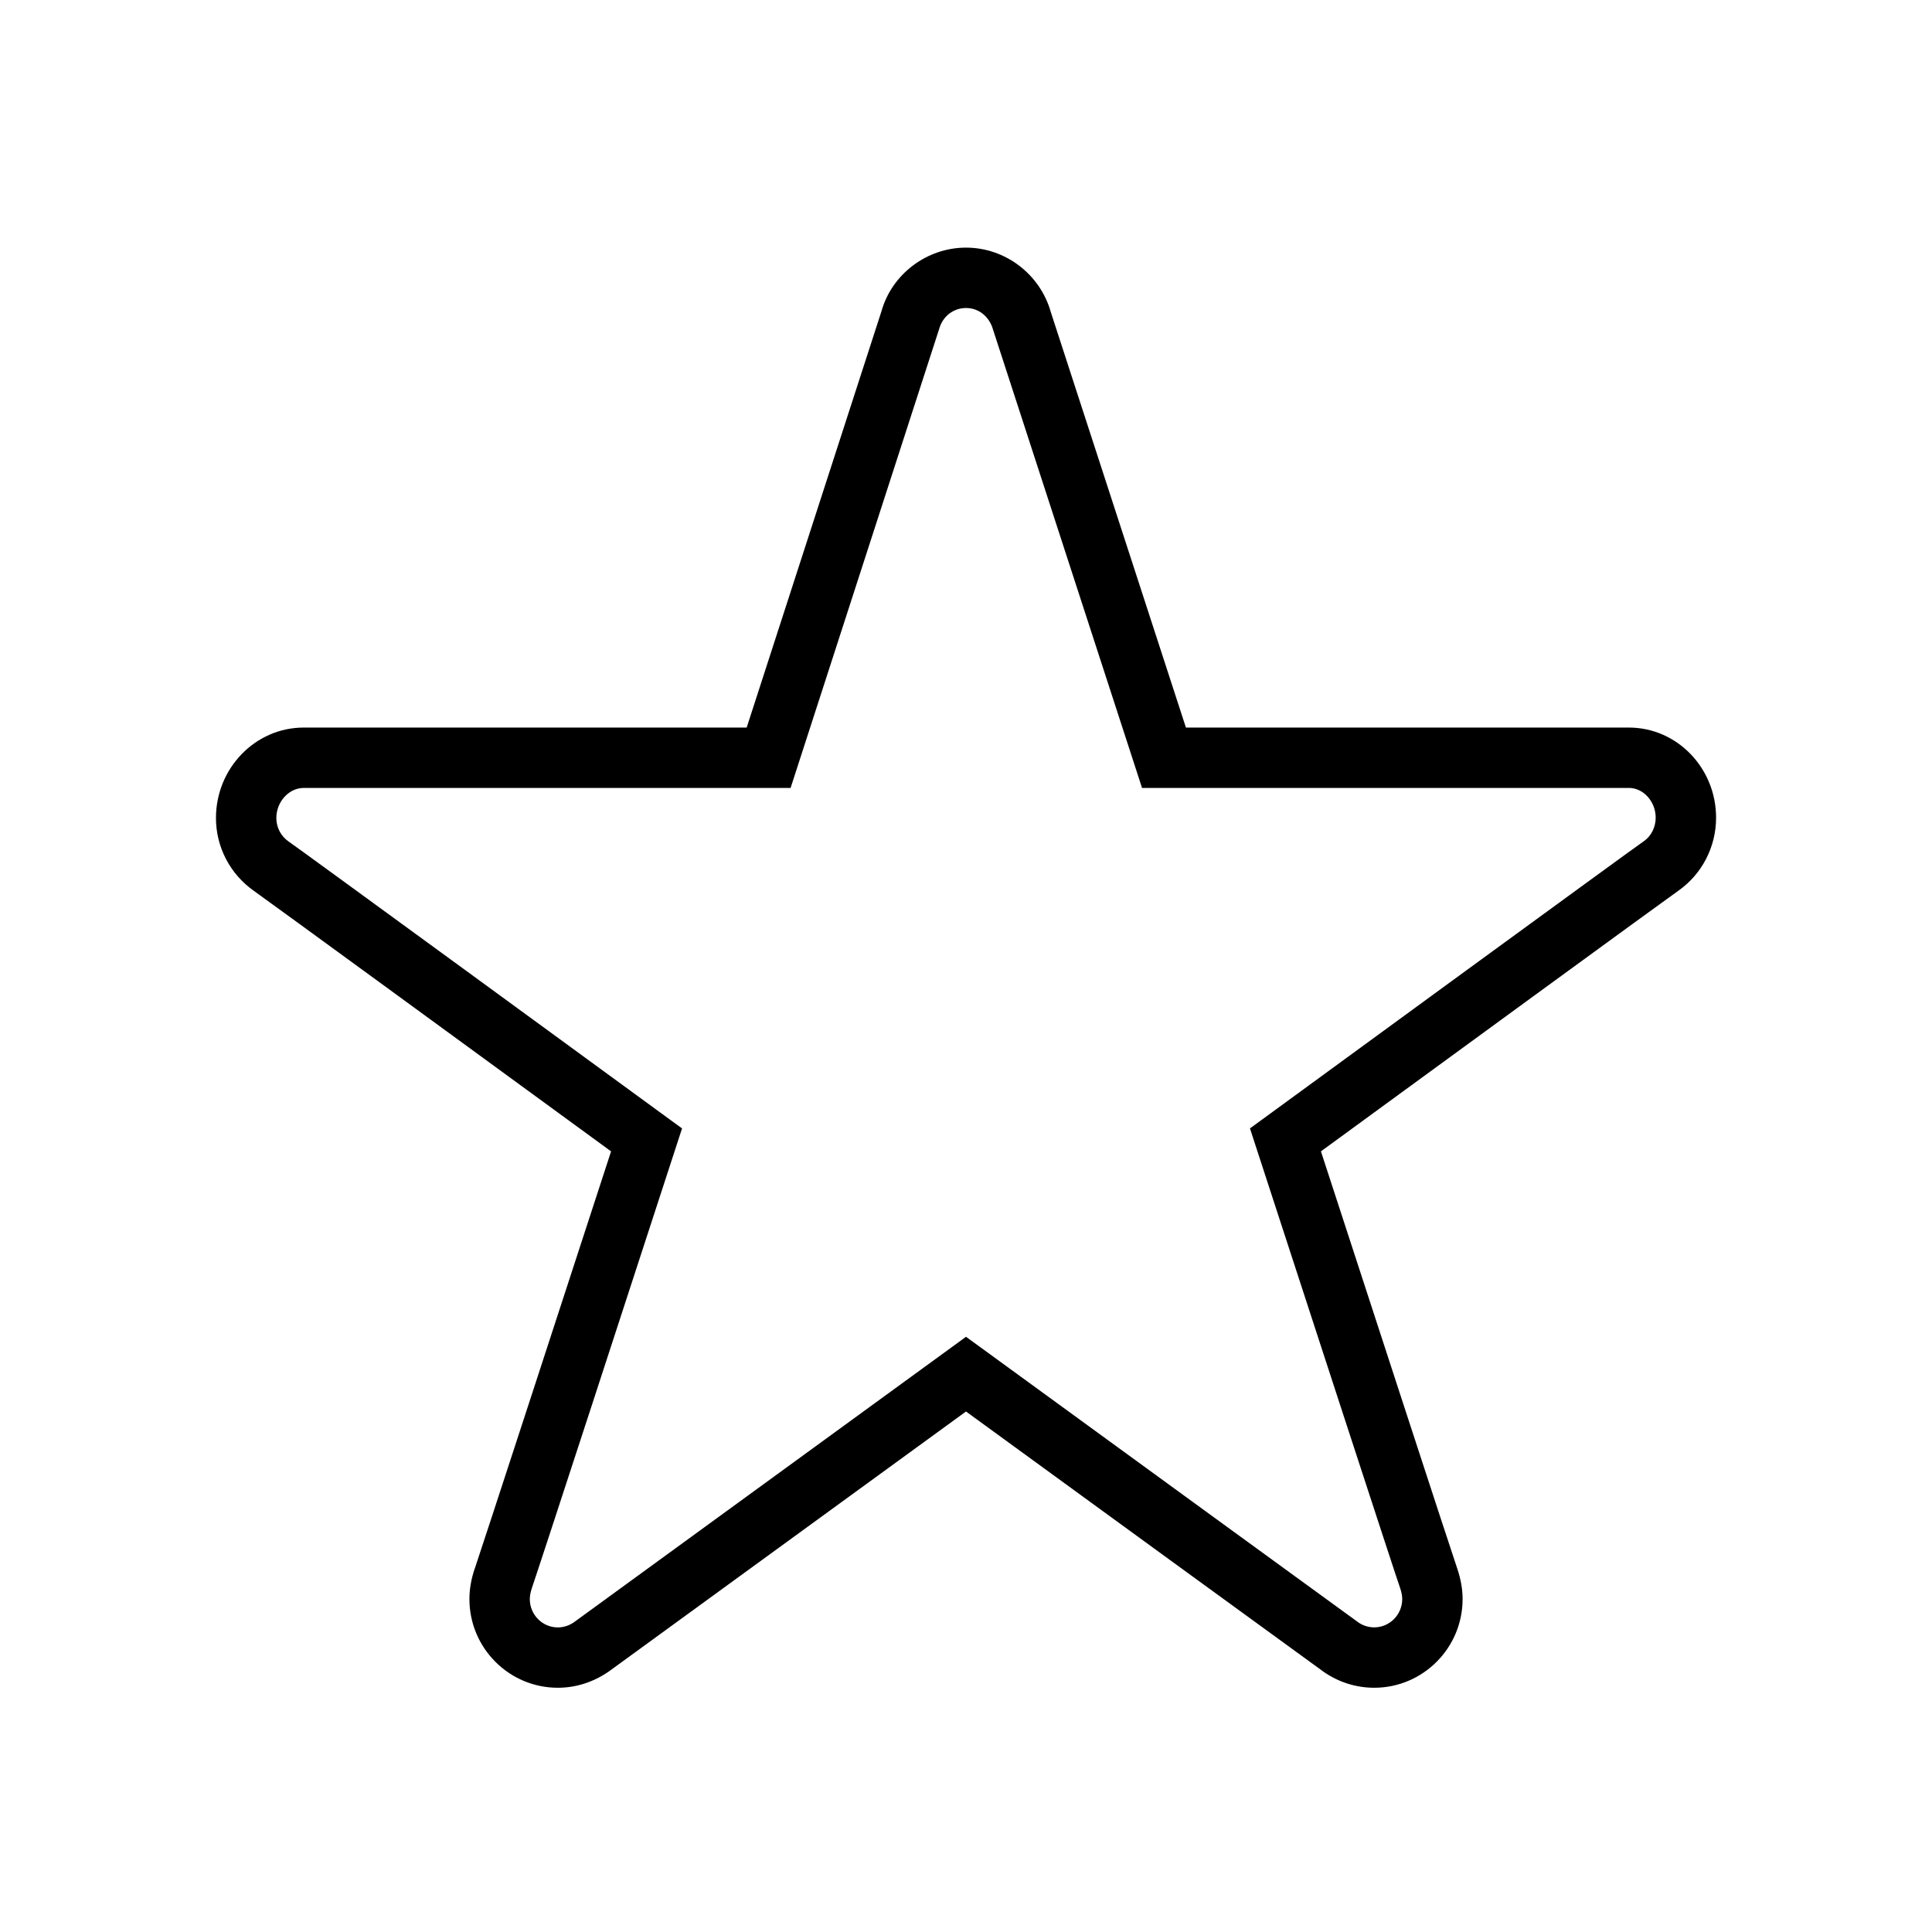
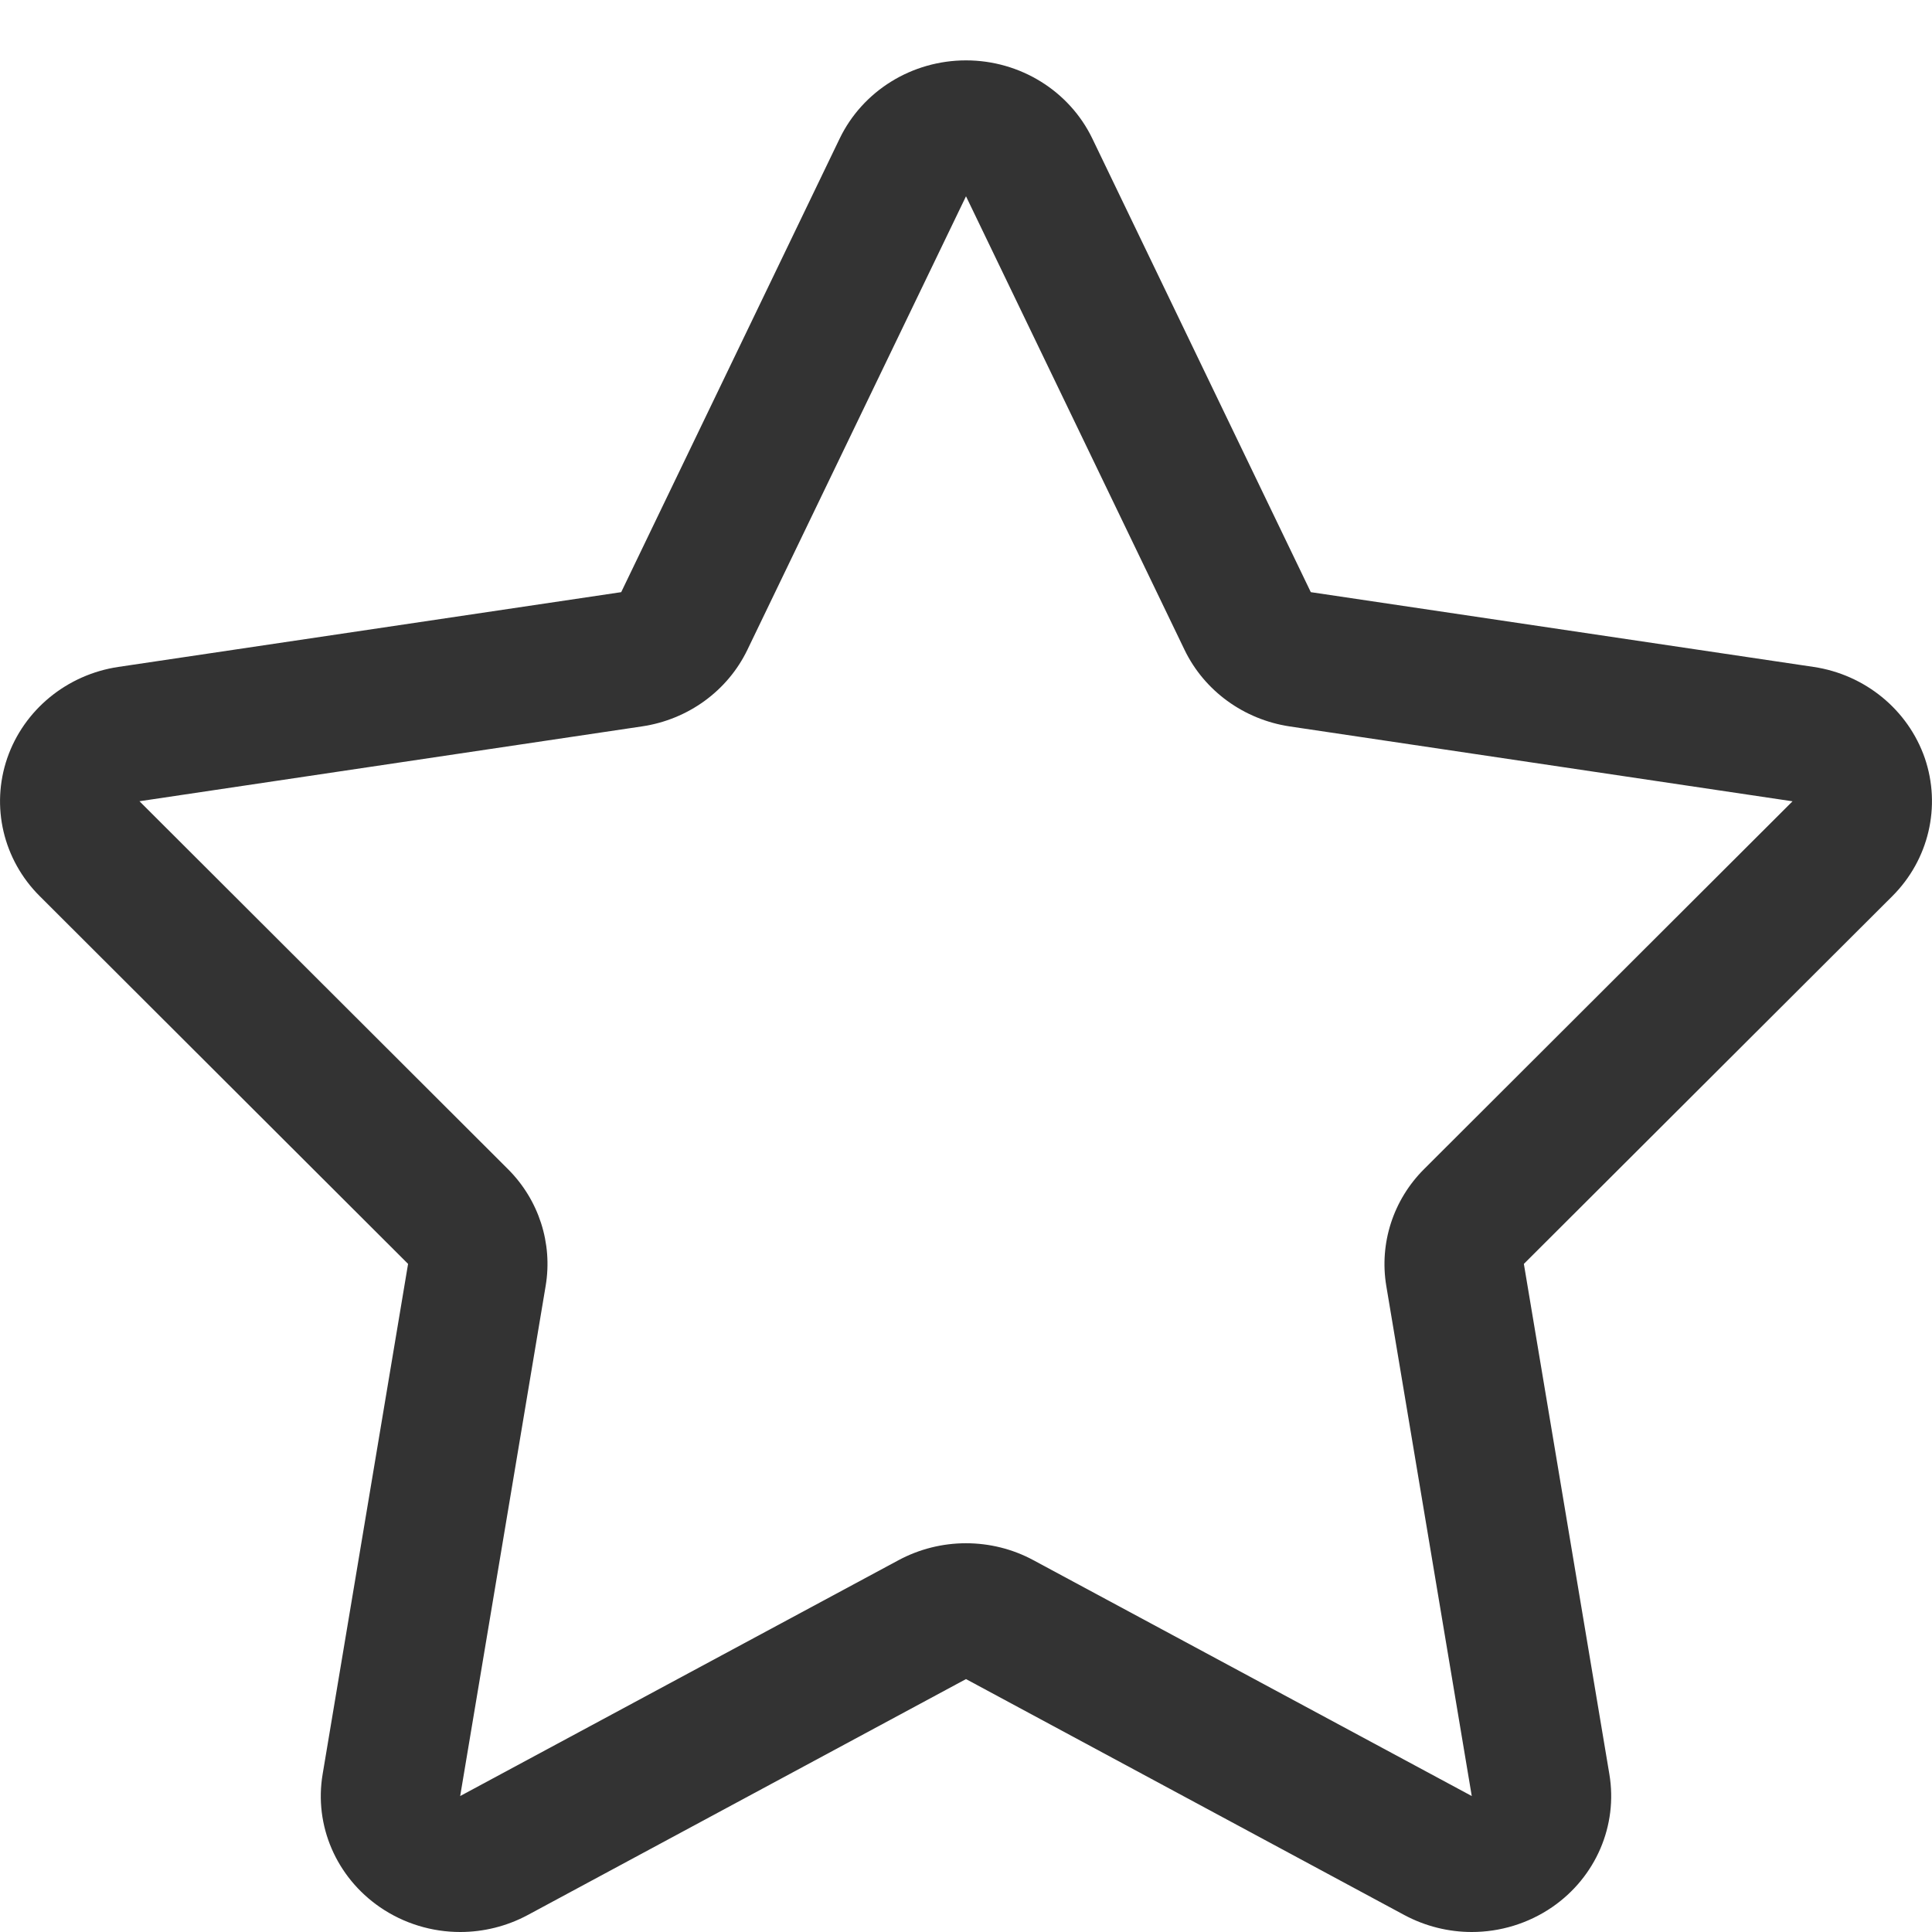
- <svg xmlns="http://www.w3.org/2000/svg" enable-background="new 0 0 128 128" height="128px" id="Layer_1" version="1.1" viewBox="0 0 128 128" width="128px" xml:space="preserve">
-   <path d="M91.046,111.818c-1.19,0-2.347-0.361-3.341-1.049C87.188,110.402,68.92,97.098,64,93.515L40.336,110.74  c-1.039,0.717-2.194,1.078-3.382,1.078c-3.228,0-5.854-2.636-5.854-5.877c0-0.639,0.114-1.305,0.339-1.98l0.038-0.105  c0.253-0.71,6.214-18.996,9.008-27.575c-7.342-5.364-23.014-16.808-23.653-17.25c-1.589-1.114-2.524-2.915-2.524-4.834  c0-3.305,2.608-5.994,5.815-5.994h29.346l8.933-27.59c0.687-2.446,2.998-4.207,5.599-4.207c2.604,0,4.915,1.762,5.622,4.283  l8.947,27.514h29.35c3.185,0,5.775,2.679,5.775,5.974c0,1.932-0.936,3.74-2.502,4.838c-0.671,0.463-16.339,11.903-23.678,17.265  c2.797,8.586,8.764,26.887,9.025,27.621c0.246,0.727,0.361,1.396,0.361,2.041C96.901,109.183,94.274,111.818,91.046,111.818z   M64,88.566l1.178,0.856c8.396,6.116,24.391,17.764,24.824,18.072c0.299,0.206,0.669,0.323,1.044,0.323  c1.023,0,1.855-0.842,1.855-1.877c0-0.209-0.045-0.447-0.133-0.709c-0.148-0.371-6.698-20.473-9.506-29.094l-0.449-1.378  l1.171-0.854c2.486-1.818,24.313-17.764,24.944-18.188c0.468-0.329,0.766-0.913,0.766-1.541c0-1.069-0.813-1.974-1.775-1.974H75.663  l-9.869-30.355c-0.252-0.894-0.964-1.441-1.794-1.441c-0.829,0-1.541,0.549-1.771,1.366l-9.85,30.431H20.123  c-0.984,0-1.815,0.914-1.815,1.994c0,0.617,0.298,1.193,0.797,1.543c0.6,0.403,22.425,16.349,24.911,18.167l1.171,0.854  l-0.449,1.379c-2.716,8.344-8.937,27.436-9.504,29.086h0.001c-0.089,0.267-0.134,0.508-0.134,0.717c0,1.035,0.831,1.877,1.854,1.877  c0.38,0,0.74-0.114,1.071-0.342L64,88.566z" />
+ <svg xmlns="http://www.w3.org/2000/svg" enable-background="new 0 0 32 32" height="32px" id="Layer_1" version="1.1" viewBox="0 0 32 32" width="32px" xml:space="preserve">
+   <path d="M31.881,12.557c-0.277-0.799-0.988-1.384-1.844-1.511l-8.326-1.238l-3.619-7.514  C17.711,1.505,16.896,1,16,1c-0.896,0-1.711,0.505-2.092,1.294l-3.619,7.514l-8.327,1.238c-0.855,0.127-1.566,0.712-1.842,1.511  c-0.275,0.801-0.067,1.683,0.537,2.285l6.102,6.092l-1.415,8.451C5.2,30.236,5.569,31.09,6.292,31.588  C6.689,31.861,7.156,32,7.623,32c0.384,0,0.769-0.094,1.118-0.281L16,27.811l7.26,3.908C23.609,31.906,23.994,32,24.377,32  c0.467,0,0.934-0.139,1.332-0.412c0.723-0.498,1.09-1.352,0.947-2.203l-1.416-8.451l6.104-6.092  C31.947,14.239,32.154,13.357,31.881,12.557z M23.588,19.363c-0.512,0.51-0.744,1.229-0.627,1.934l1.416,8.451l-7.26-3.906  c-0.348-0.188-0.732-0.281-1.118-0.281c-0.384,0-0.769,0.094-1.117,0.281l-7.26,3.906l1.416-8.451  c0.118-0.705-0.114-1.424-0.626-1.934l-6.102-6.092l8.326-1.24c0.761-0.113,1.416-0.589,1.743-1.268L16,3.251l3.62,7.513  c0.328,0.679,0.982,1.154,1.742,1.268l8.328,1.24L23.588,19.363z" fill="#333333" id="star" />
</svg>
